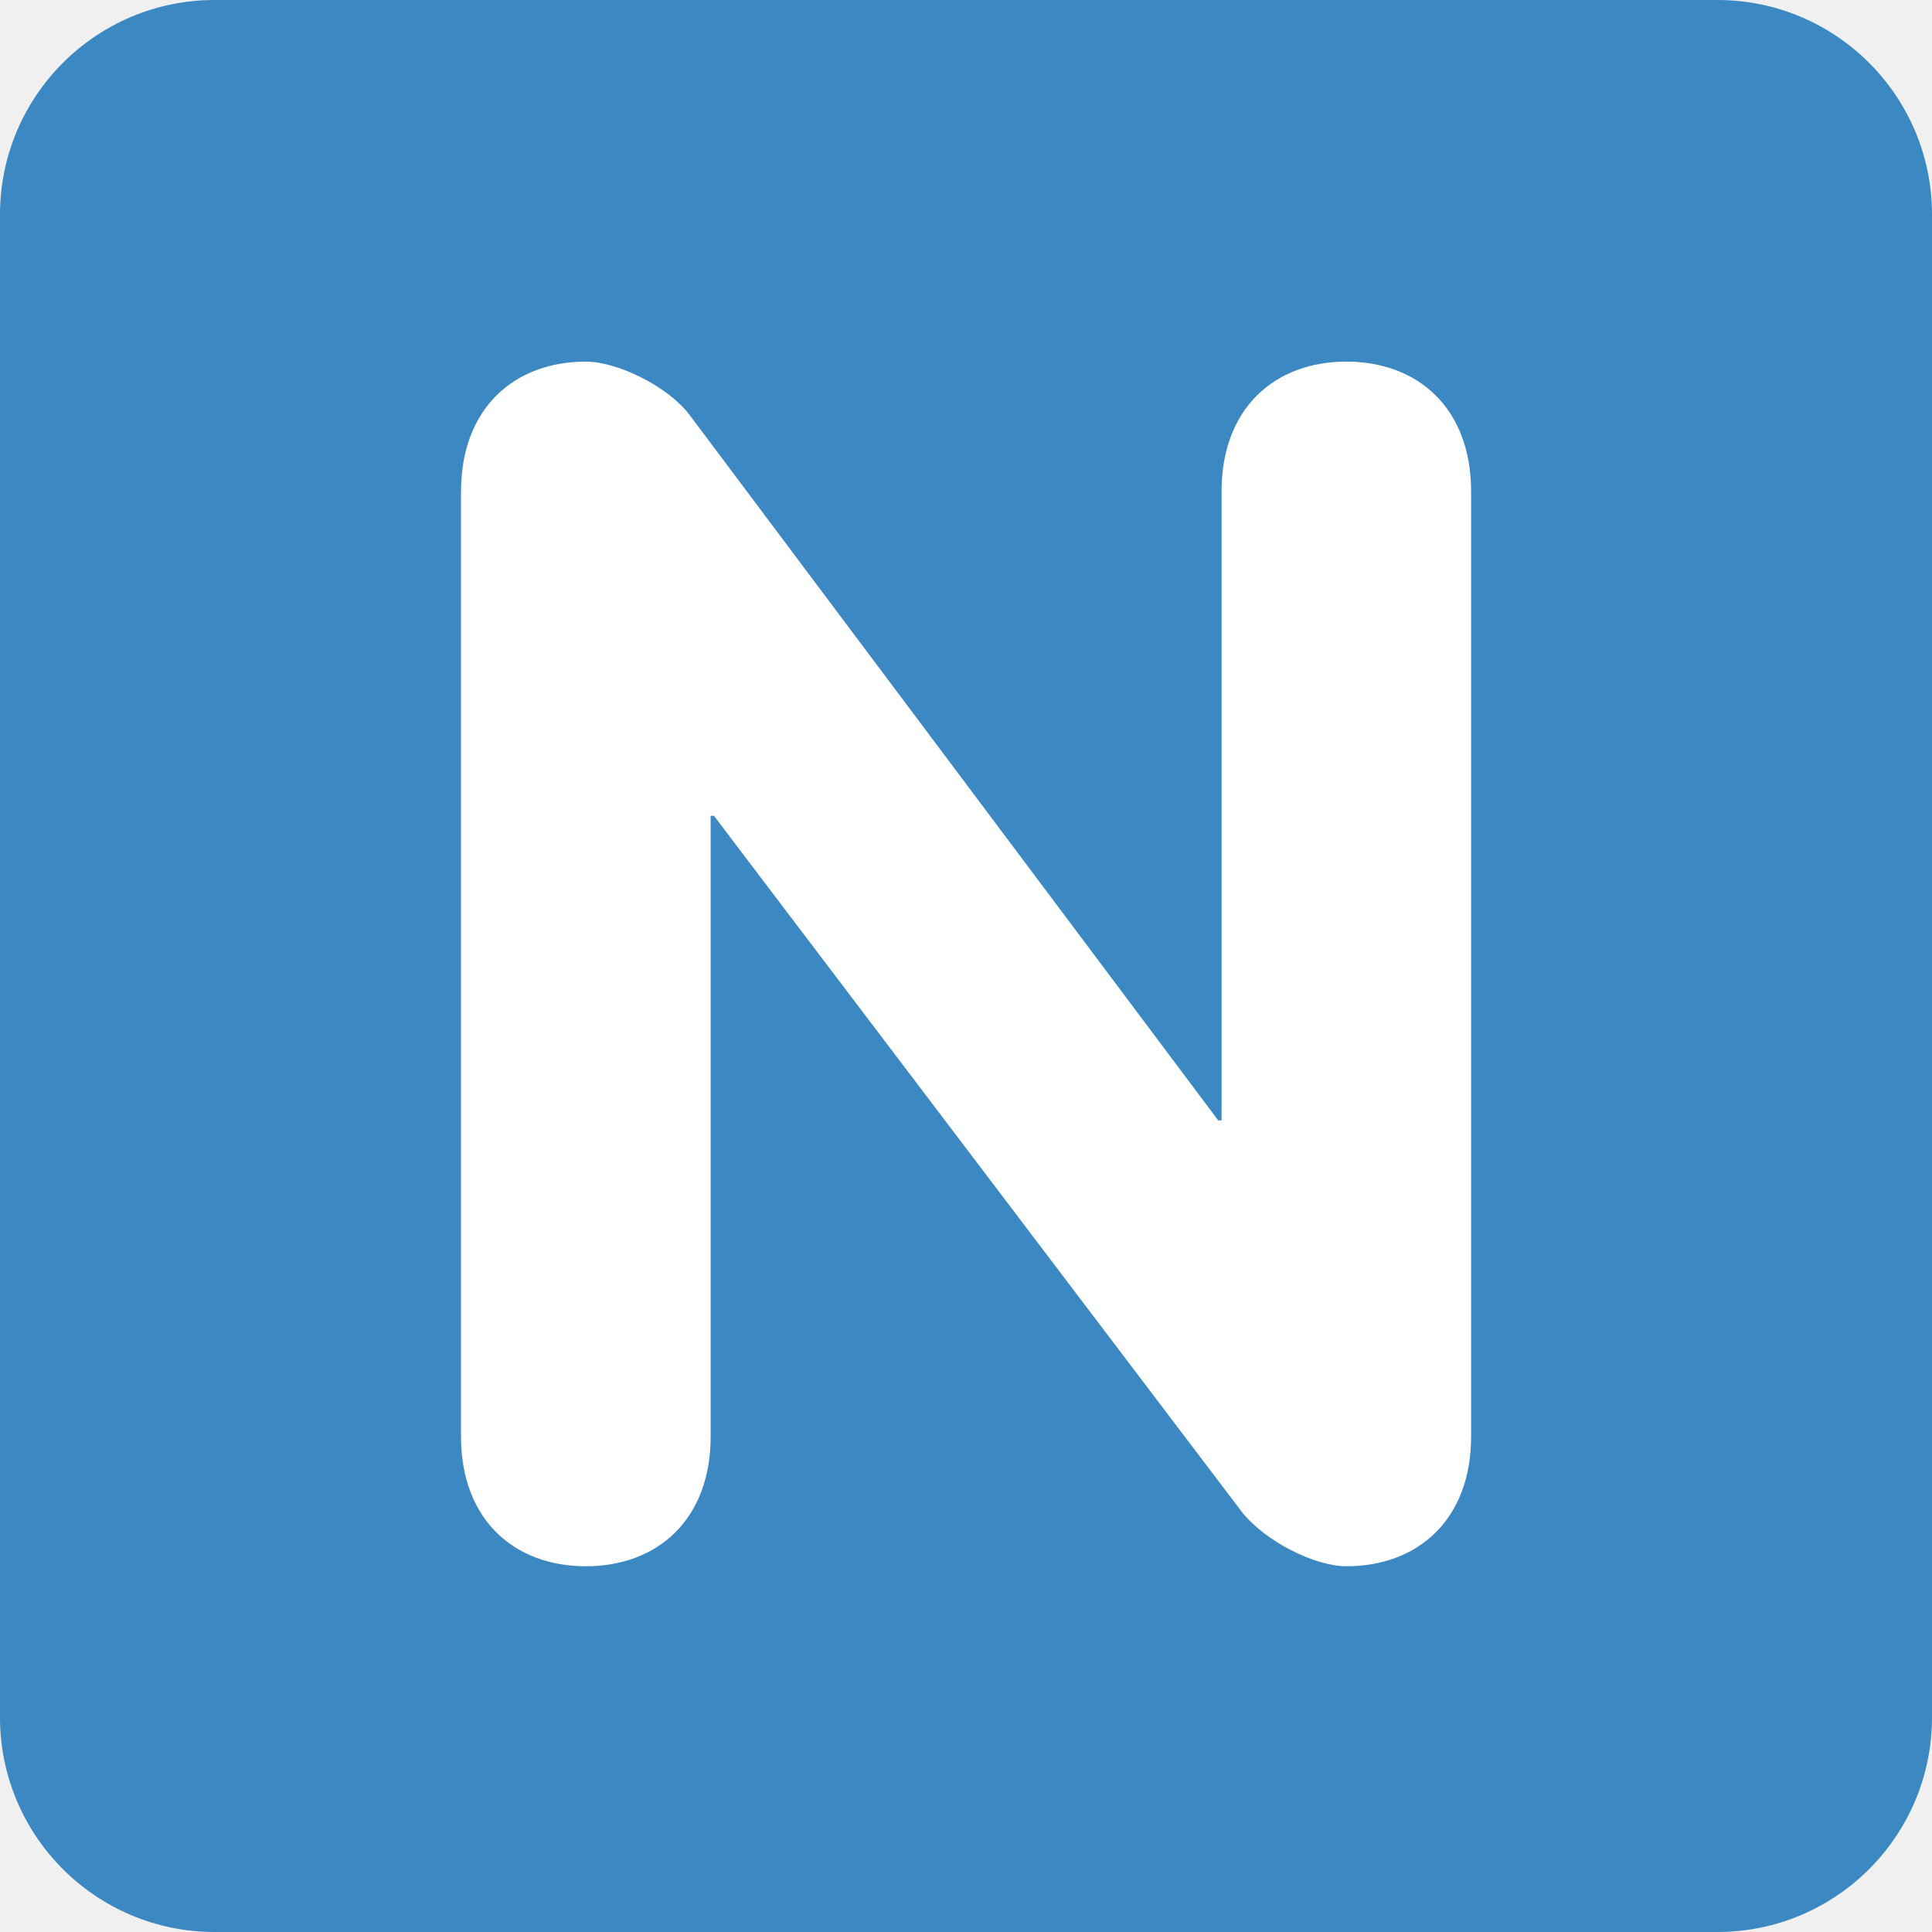
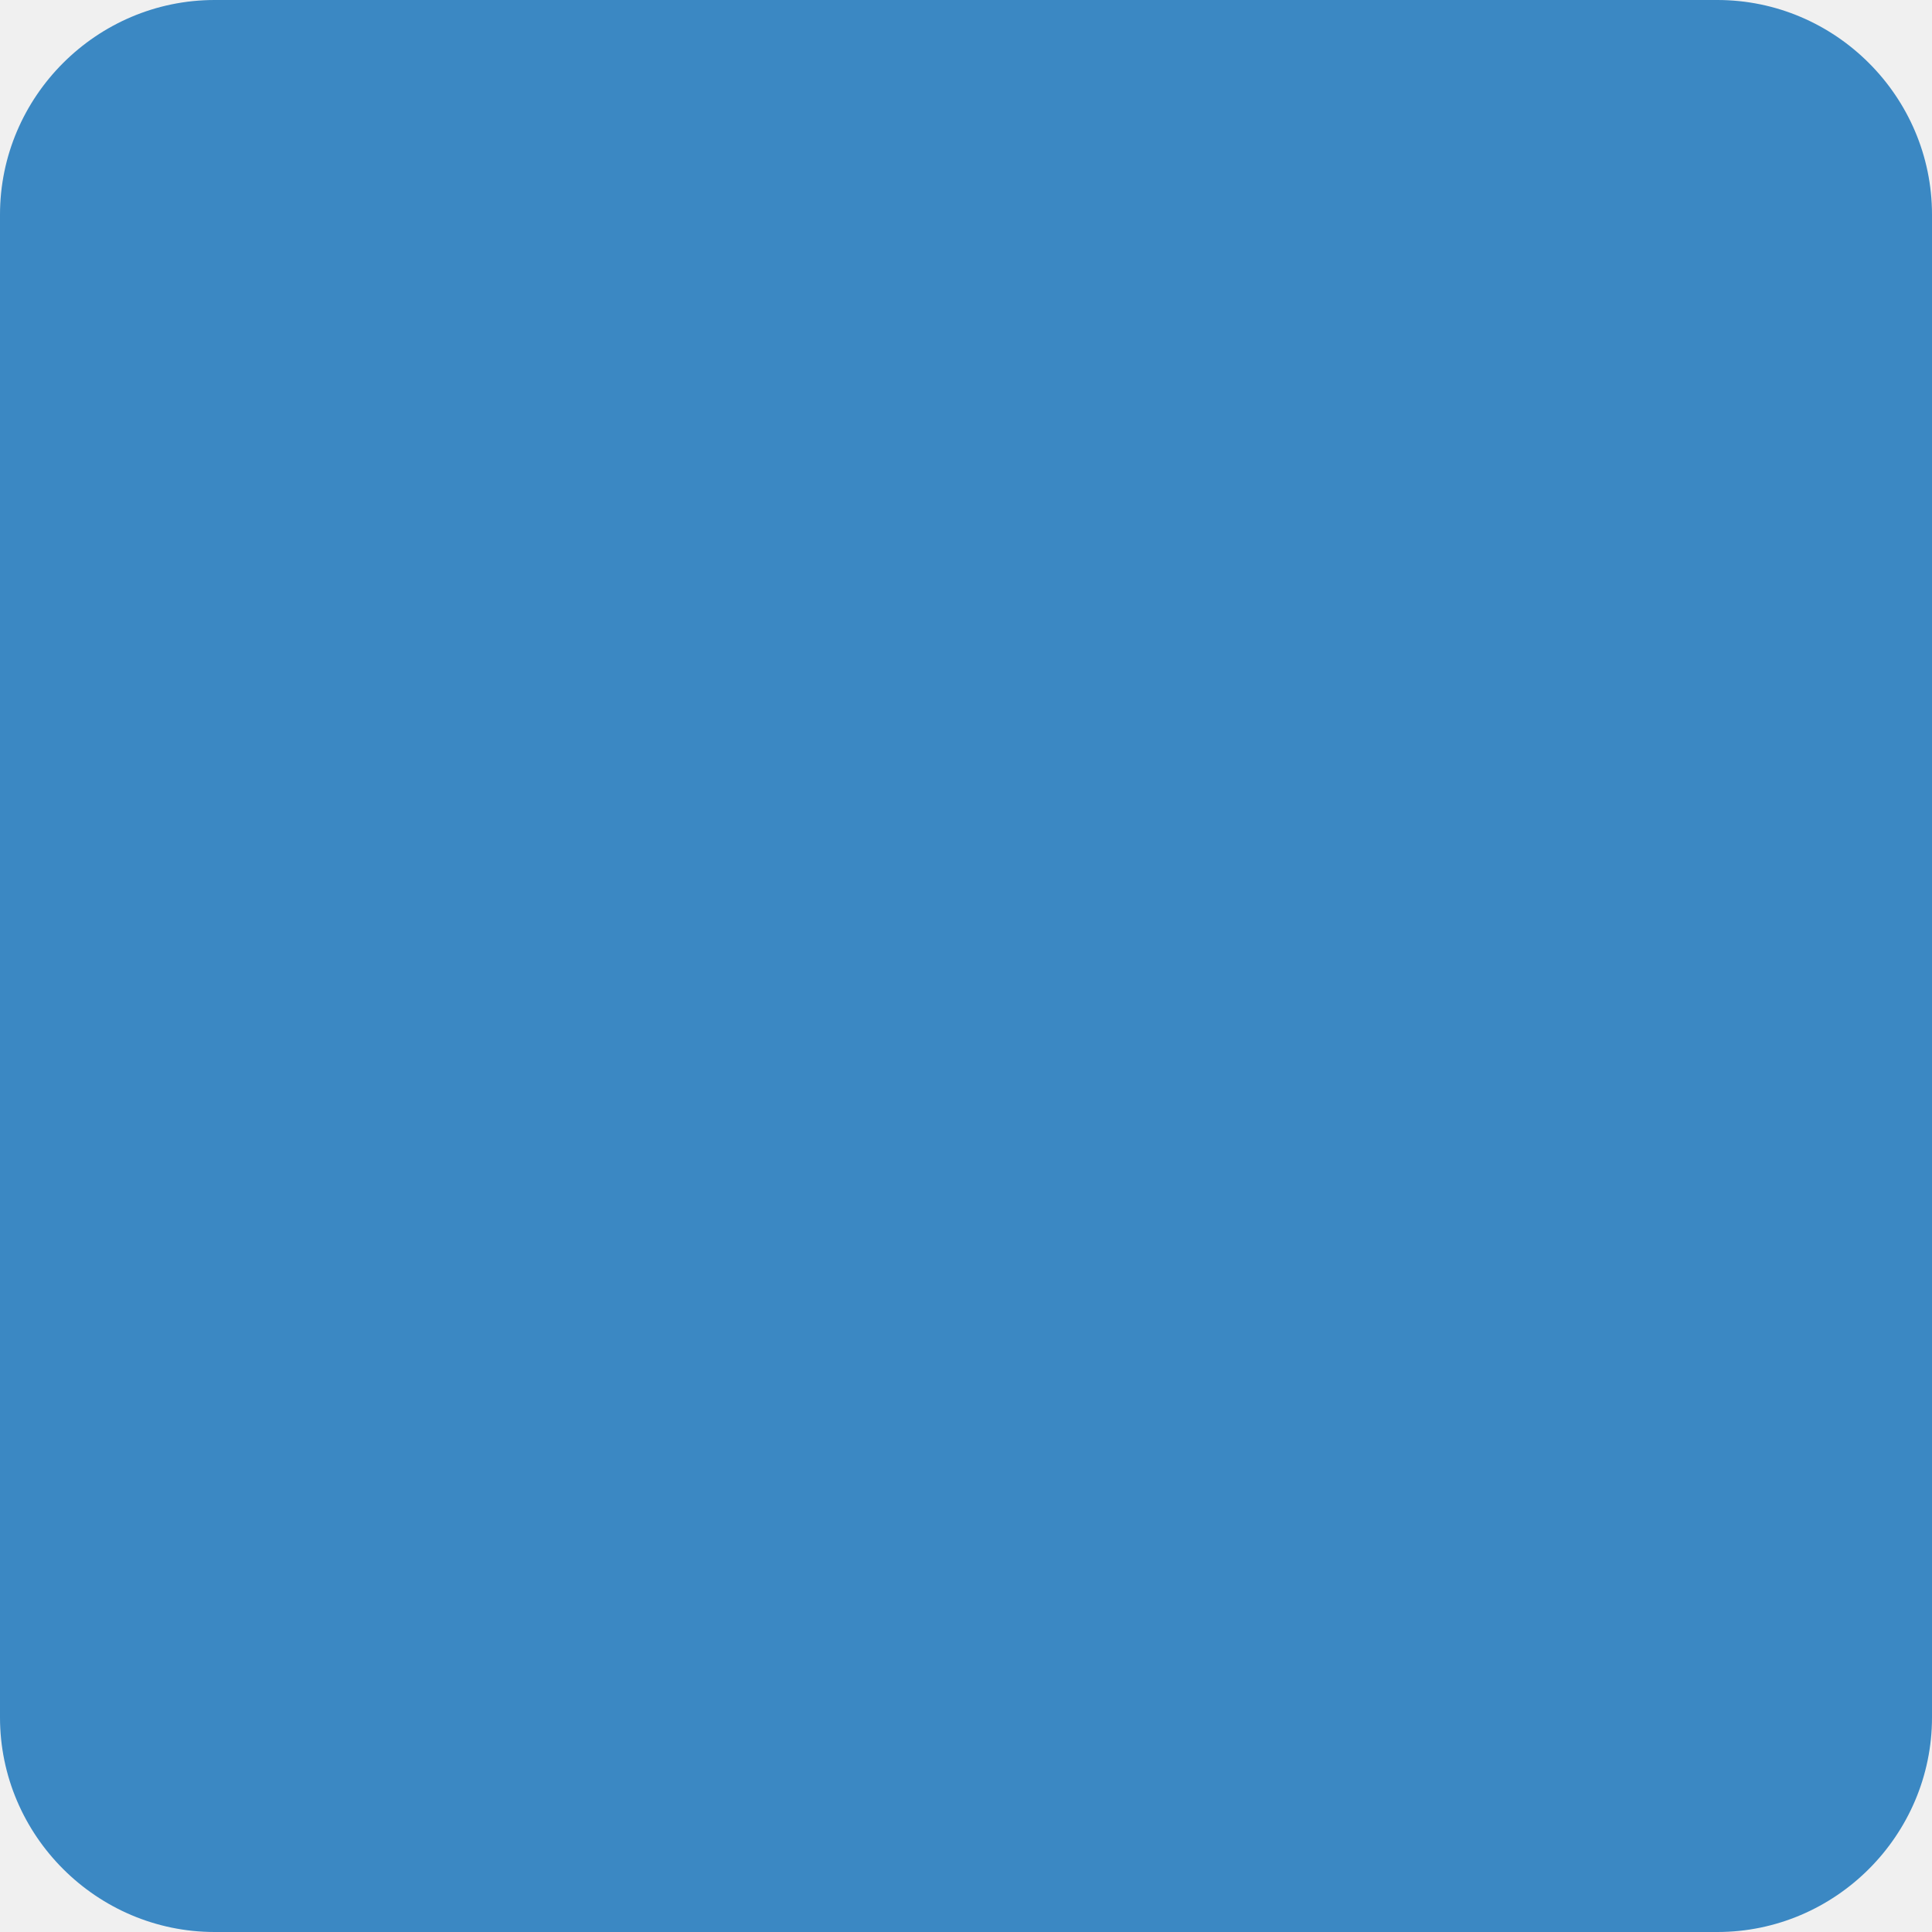
- <svg xmlns="http://www.w3.org/2000/svg" viewBox="0 0 36 36">
-   <path fill="#3B88C3" d="M36 32c0 2.209-1.791 4-4 4H4c-2.209 0-4-1.791-4-4V4c0-2.209 1.791-4 4-4h28c2.209 0 4 1.791 4 4v28z" />
-   <path fill="#FFF" d="M8.591 9.156c0-1.55.992-2.418 2.326-2.418.589 0 1.55.465 1.954 1.023L22.7 20.877h.062V9.156c0-1.55.992-2.418 2.324-2.418 1.334 0 2.326.868 2.326 2.418v17.611c0 1.551-.992 2.418-2.326 2.418-.588 0-1.518-.465-1.953-1.022l-9.829-12.961h-.062v11.565c0 1.551-.992 2.418-2.326 2.418s-2.326-.867-2.326-2.418V9.156z" />
+ <svg xmlns="http://www.w3.org/2000/svg" version="1.1" id="Layer_1" x="0px" y="0px" viewBox="0 0 36 36" style="enable-background:new 0 0 36 36;" xml:space="preserve">
+   <style type="text/css">
+ 	.st0{fill:#3B88C3;}
+ </style>
+   <path class="st0" d="M36,32c0,2.2-1.8,4-4,4H4c-2.2,0-4-1.8-4-4V4c0-2.2,1.8-4,4-4h28c2.2,0,4,1.8,4,4V32z" />
</svg>
